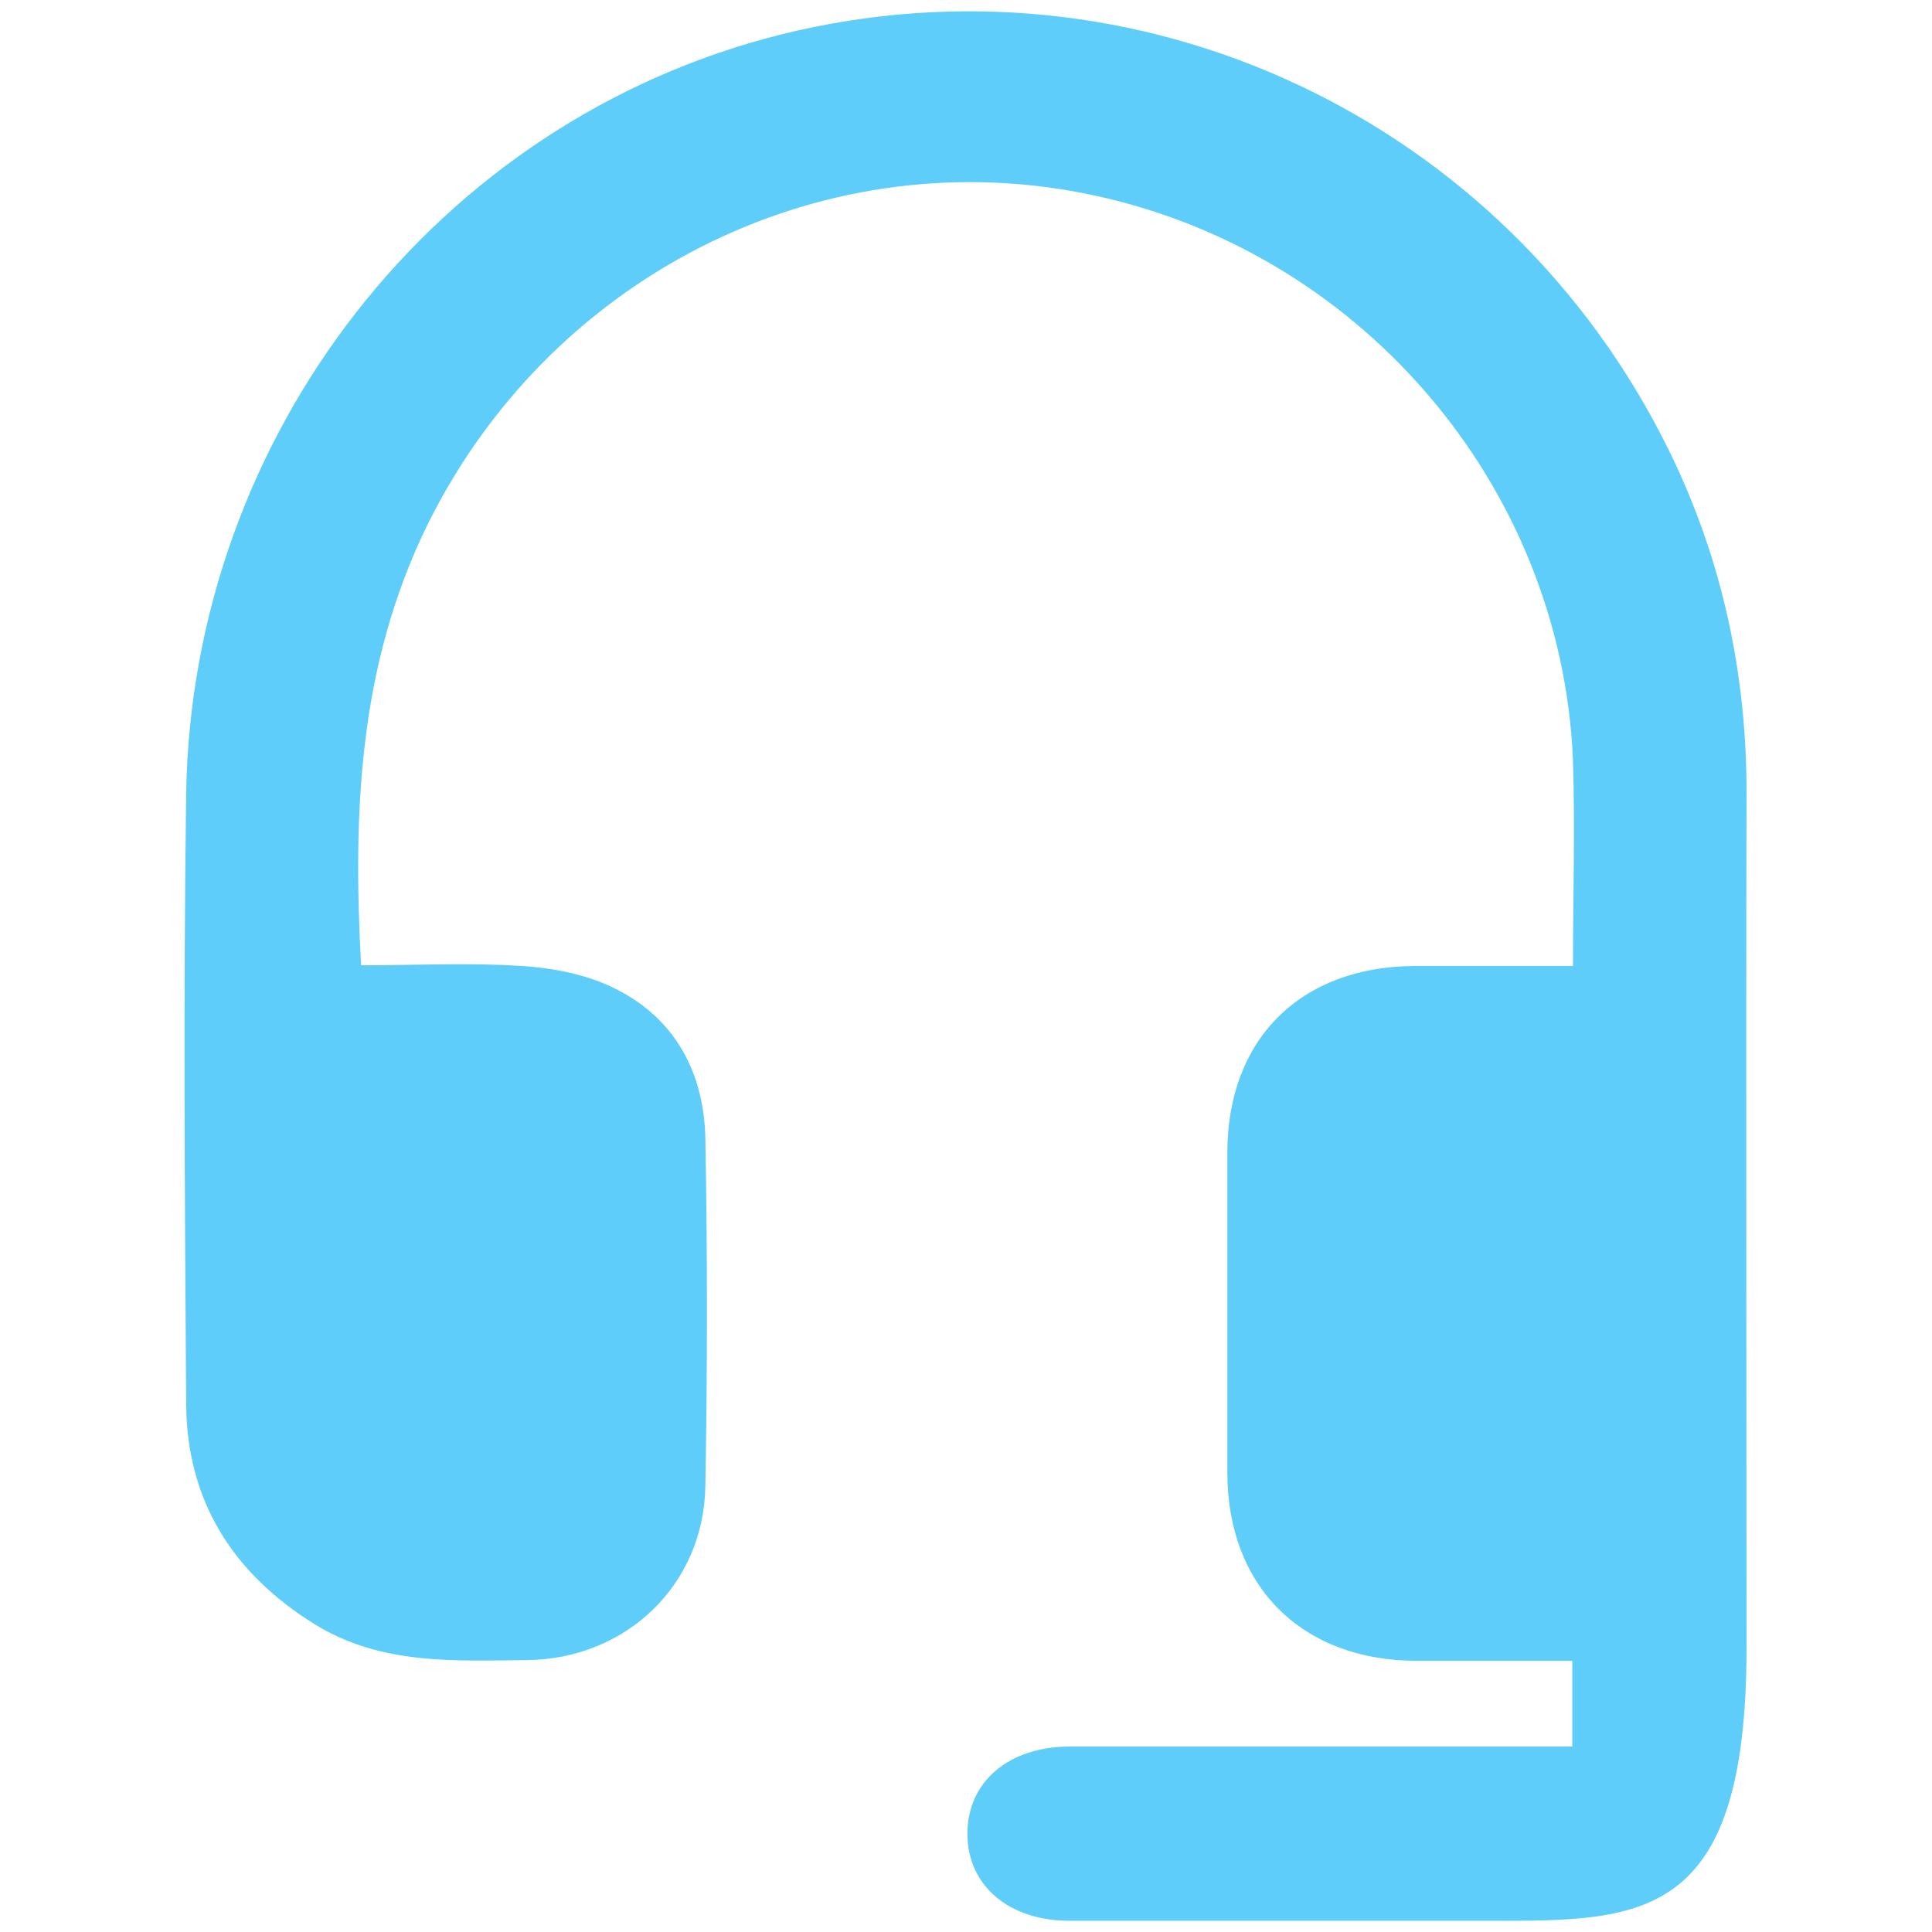
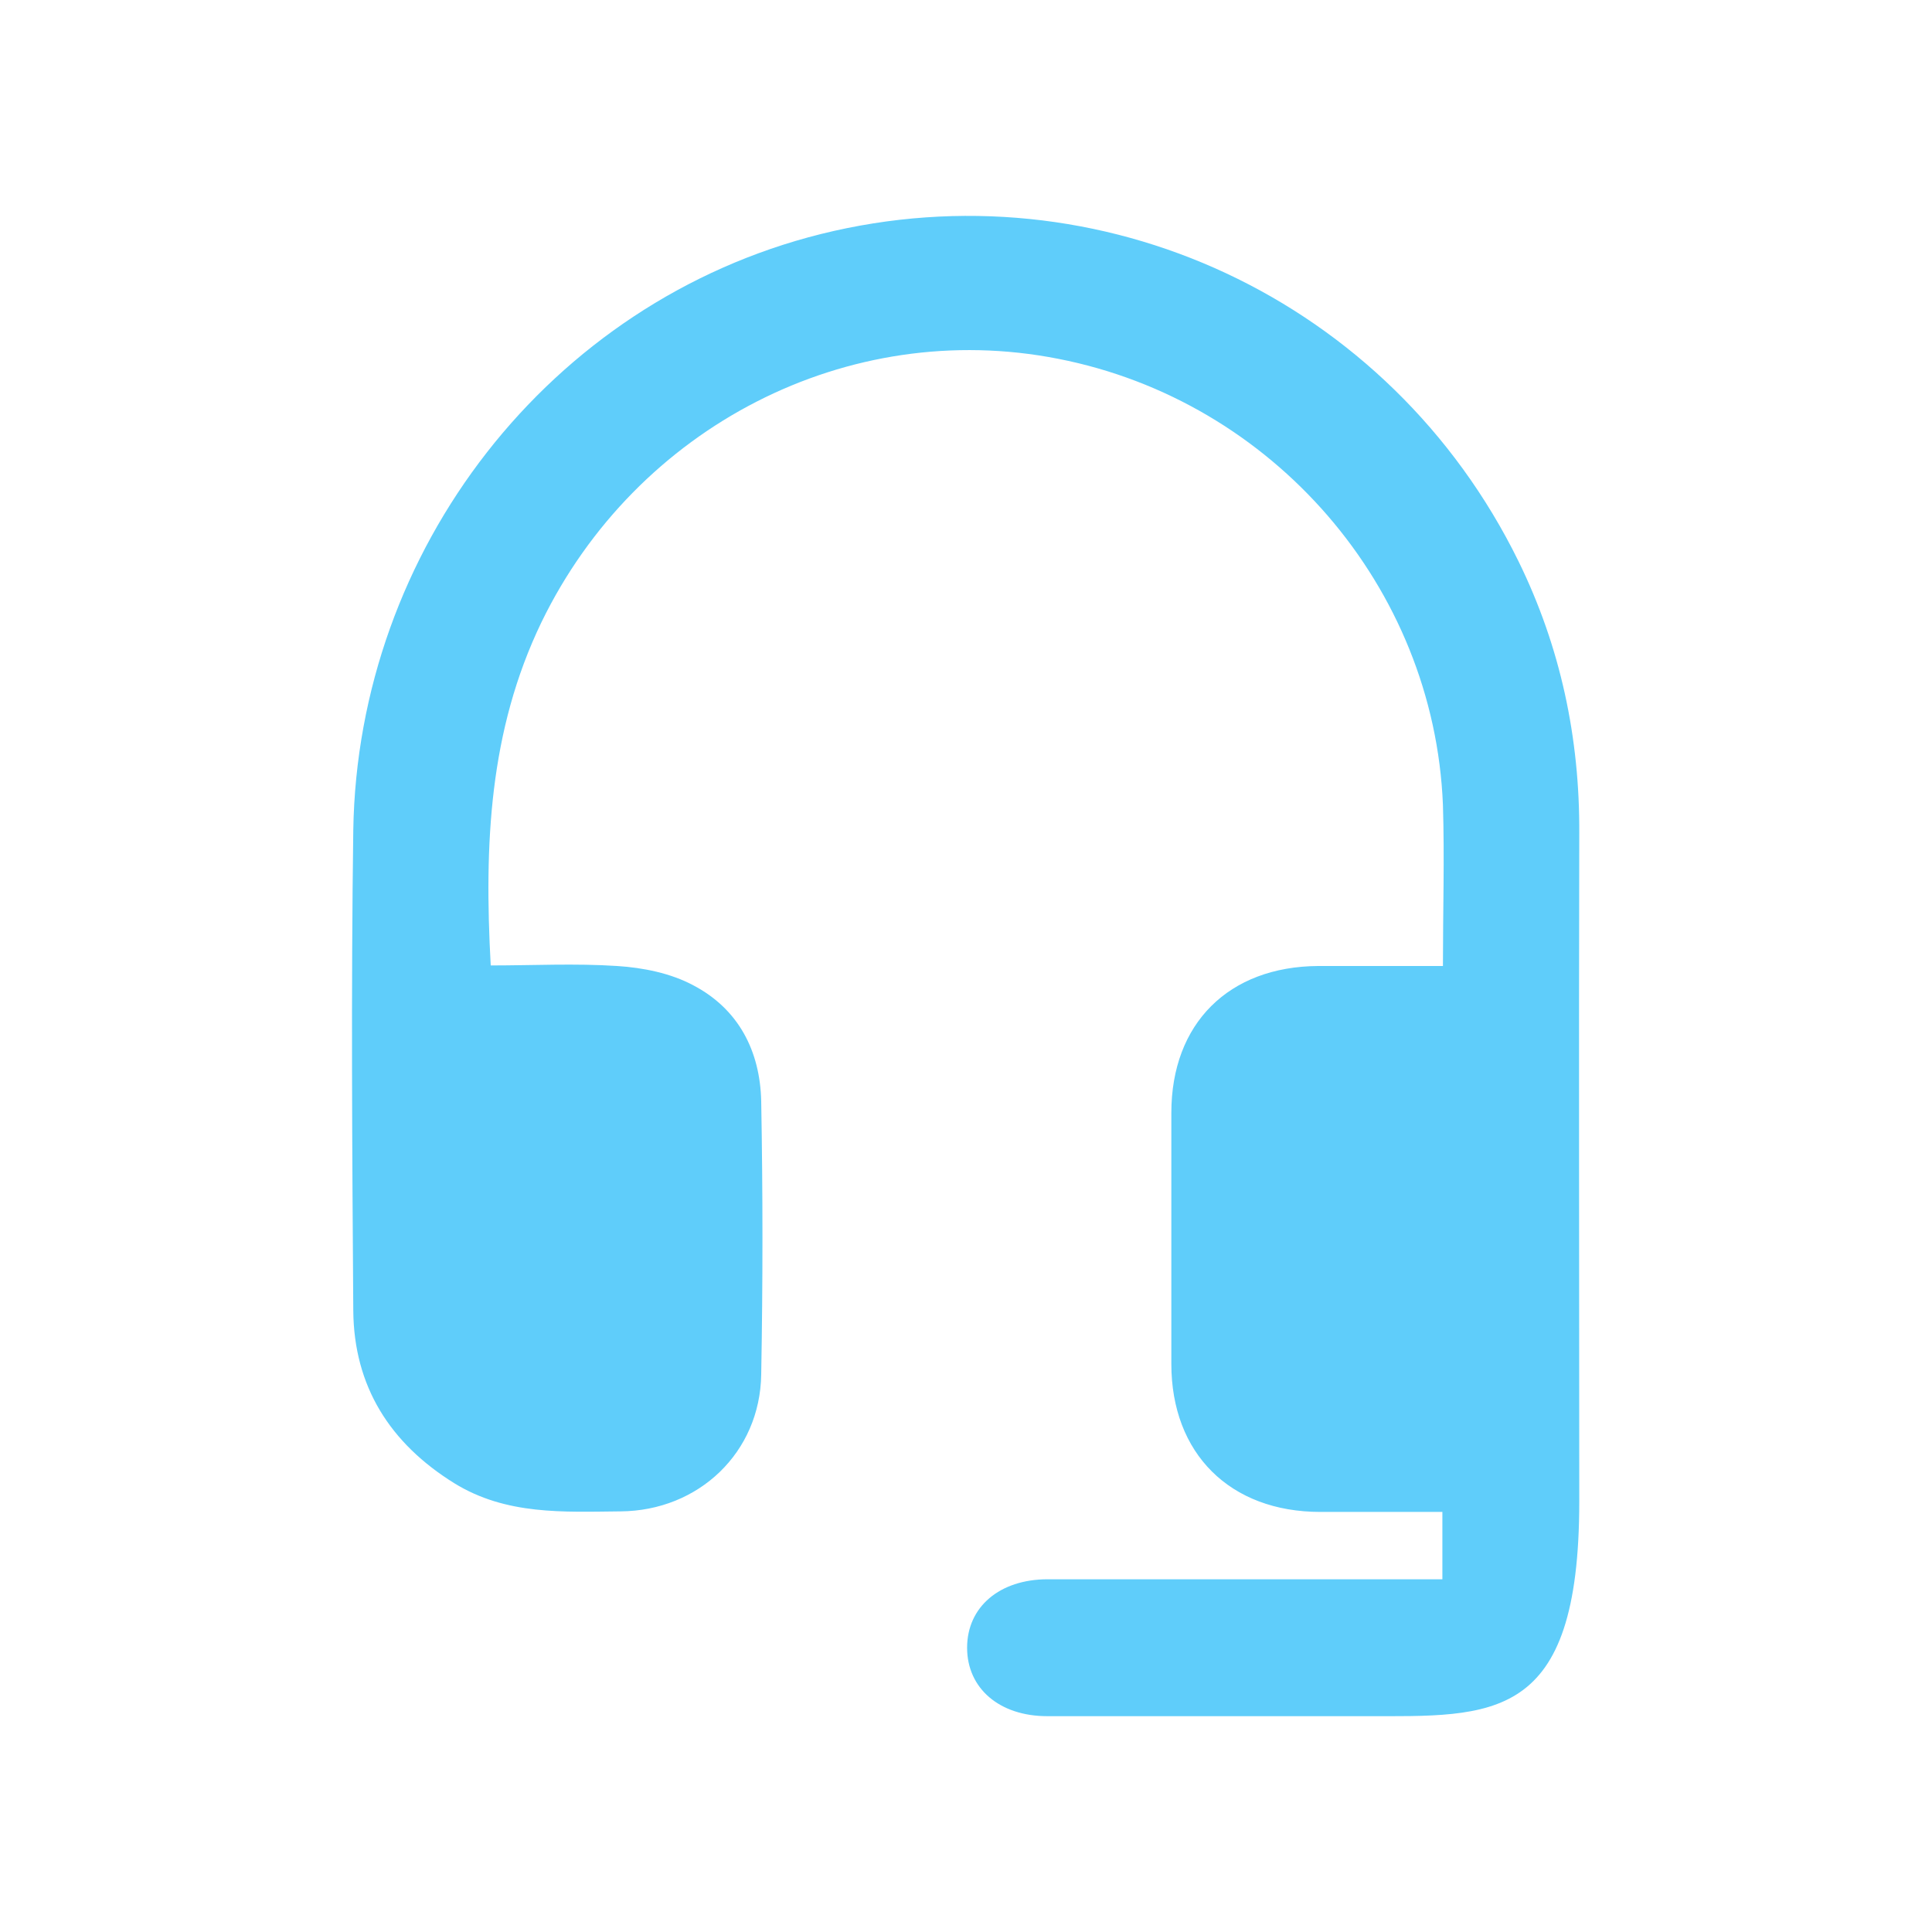
- <svg xmlns="http://www.w3.org/2000/svg" id="Layer_1" data-name="Layer 1" version="1.1" viewBox="0 0 275 275">
+ <svg xmlns="http://www.w3.org/2000/svg" id="Layer_1" data-name="Layer 1" version="1.1" viewBox="0 0 350 350">
  <defs>
    <style>
      .cls-1 {
        fill: #5fcdfa;
        stroke-width: 0px;
      }
    </style>
  </defs>
-   <path class="cls-1" d="M223.8,248.6v-12.2h-22.1c-16.4,0-27-10.6-27-26.8v-45.5c0-16.2,10.4-26.5,26.6-26.6h22.6c0-10,.3-19.6,0-29.2-1.6-39.5-30.8-73.2-69.7-80.8-38.1-7.5-76.4,12.3-93.6,47.7-9.5,19.7-10.4,40.3-9.2,62.2,7.7,0,15.3-.4,22.9.1,4.7.3,9.7,1.3,13.8,3.5,8.2,4.3,12.1,11.9,12.3,21,.3,16.5.3,33,0,49.5-.2,14.1-11.3,24.7-25.5,24.8-10.3.1-20.7.7-30.1-5.1-11.6-7.2-18.2-17.5-18.3-31.3-.2-29-.4-58,0-87C27.3,62.1,62,17.2,111.2,4.9c50.6-12.6,103.1,11.8,126.4,59.3,7.6,15.5,11.1,32,11,49.3-.1,40.3,0,80.7,0,121s-15.7,38.9-38.9,38.9h-57.5c-8.6,0-14.5-5-14.5-12.4s5.9-12.4,14.6-12.4h71.5,0Z" />
+   <path class="cls-1" d="M261.3,286.1v-12.2h-22.1c-16.4,0-27-10.6-27-26.8v-45.5c0-16.2,10.4-26.5,26.6-26.6h22.6c0-10,.3-19.6,0-29.2-1.6-39.5-30.8-73.2-69.7-80.8-38.1-7.5-76.4,12.3-93.6,47.7-9.5,19.7-10.4,40.3-9.2,62.2,7.7,0,15.3-.4,22.9.1,4.7.3,9.7,1.3,13.8,3.5,8.2,4.3,12.1,11.9,12.3,21,.3,16.5.3,33,0,49.5-.2,14.1-11.3,24.7-25.5,24.8-10.3.1-20.7.7-30.1-5.1-11.6-7.2-18.2-17.5-18.3-31.3-.2-29-.4-58,0-87,.8-50.8,35.5-95.7,84.7-108,50.6-12.6,103.1,11.8,126.4,59.3,7.6,15.5,11.1,32,11,49.3-.1,40.3,0,80.7,0,121s-15.7,38.9-38.9,38.9h-57.5c-8.6,0-14.5-5-14.5-12.4s5.9-12.4,14.6-12.4h71.5,0Z" />
</svg>
